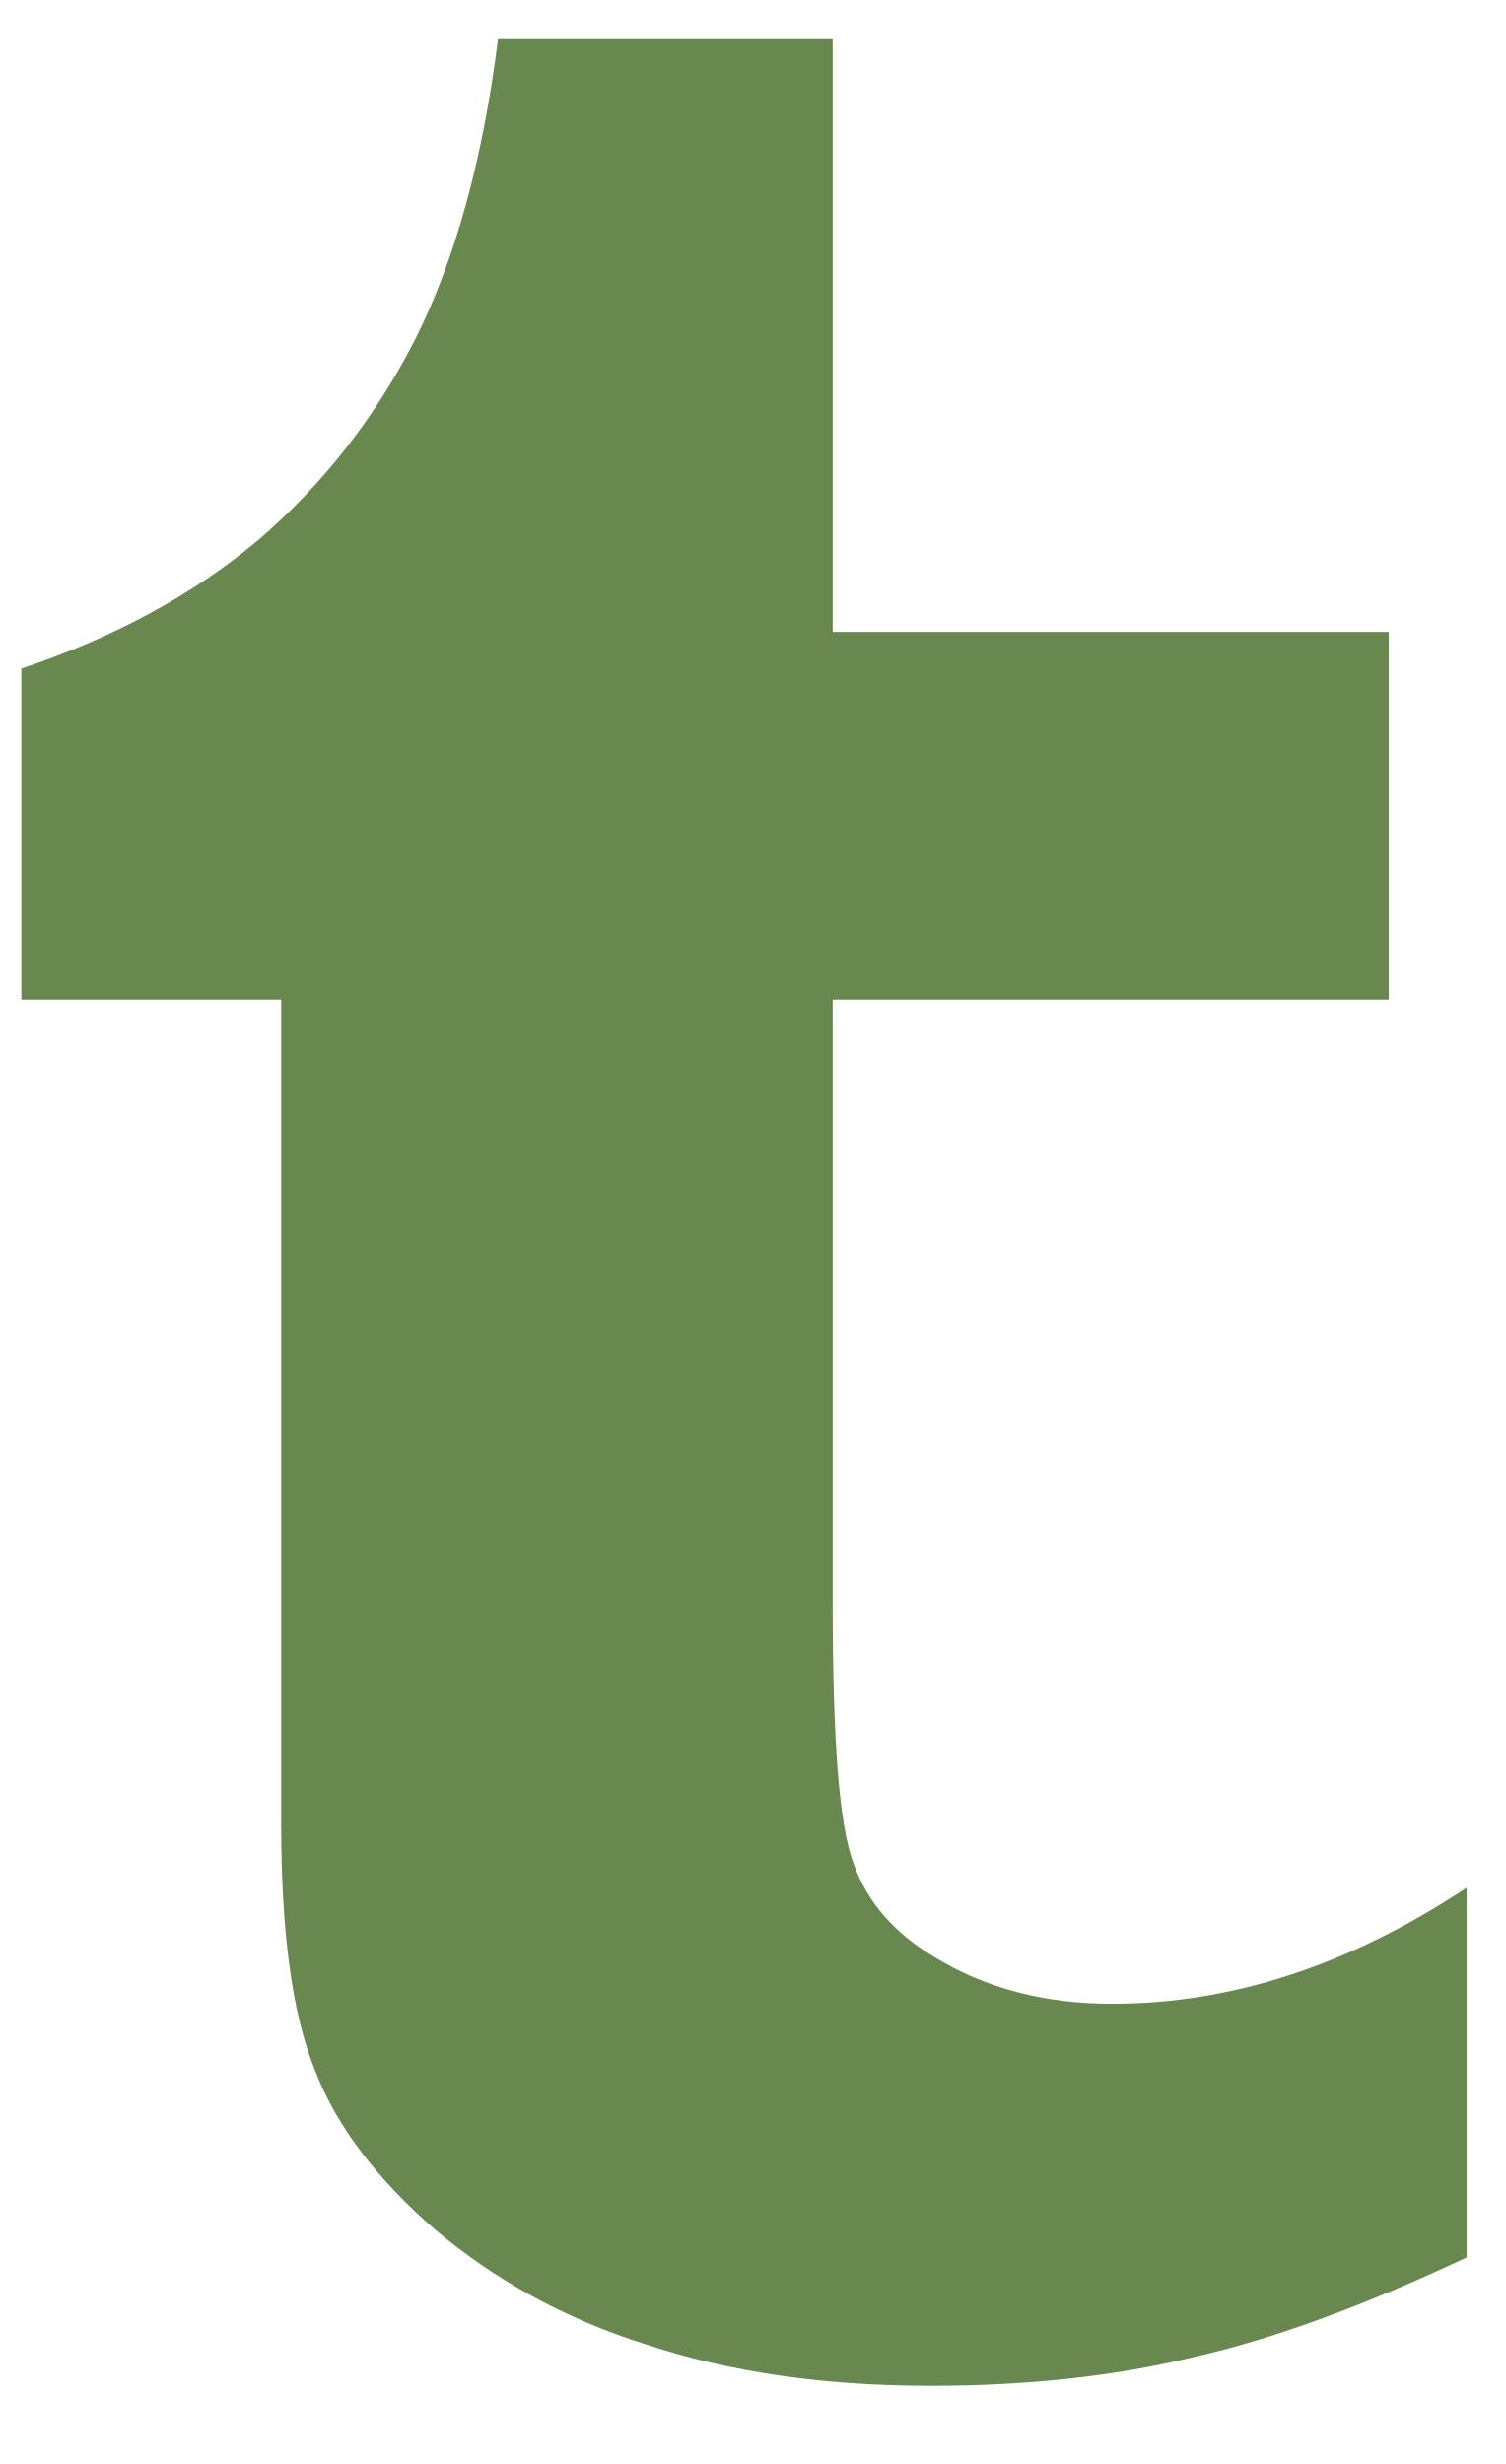
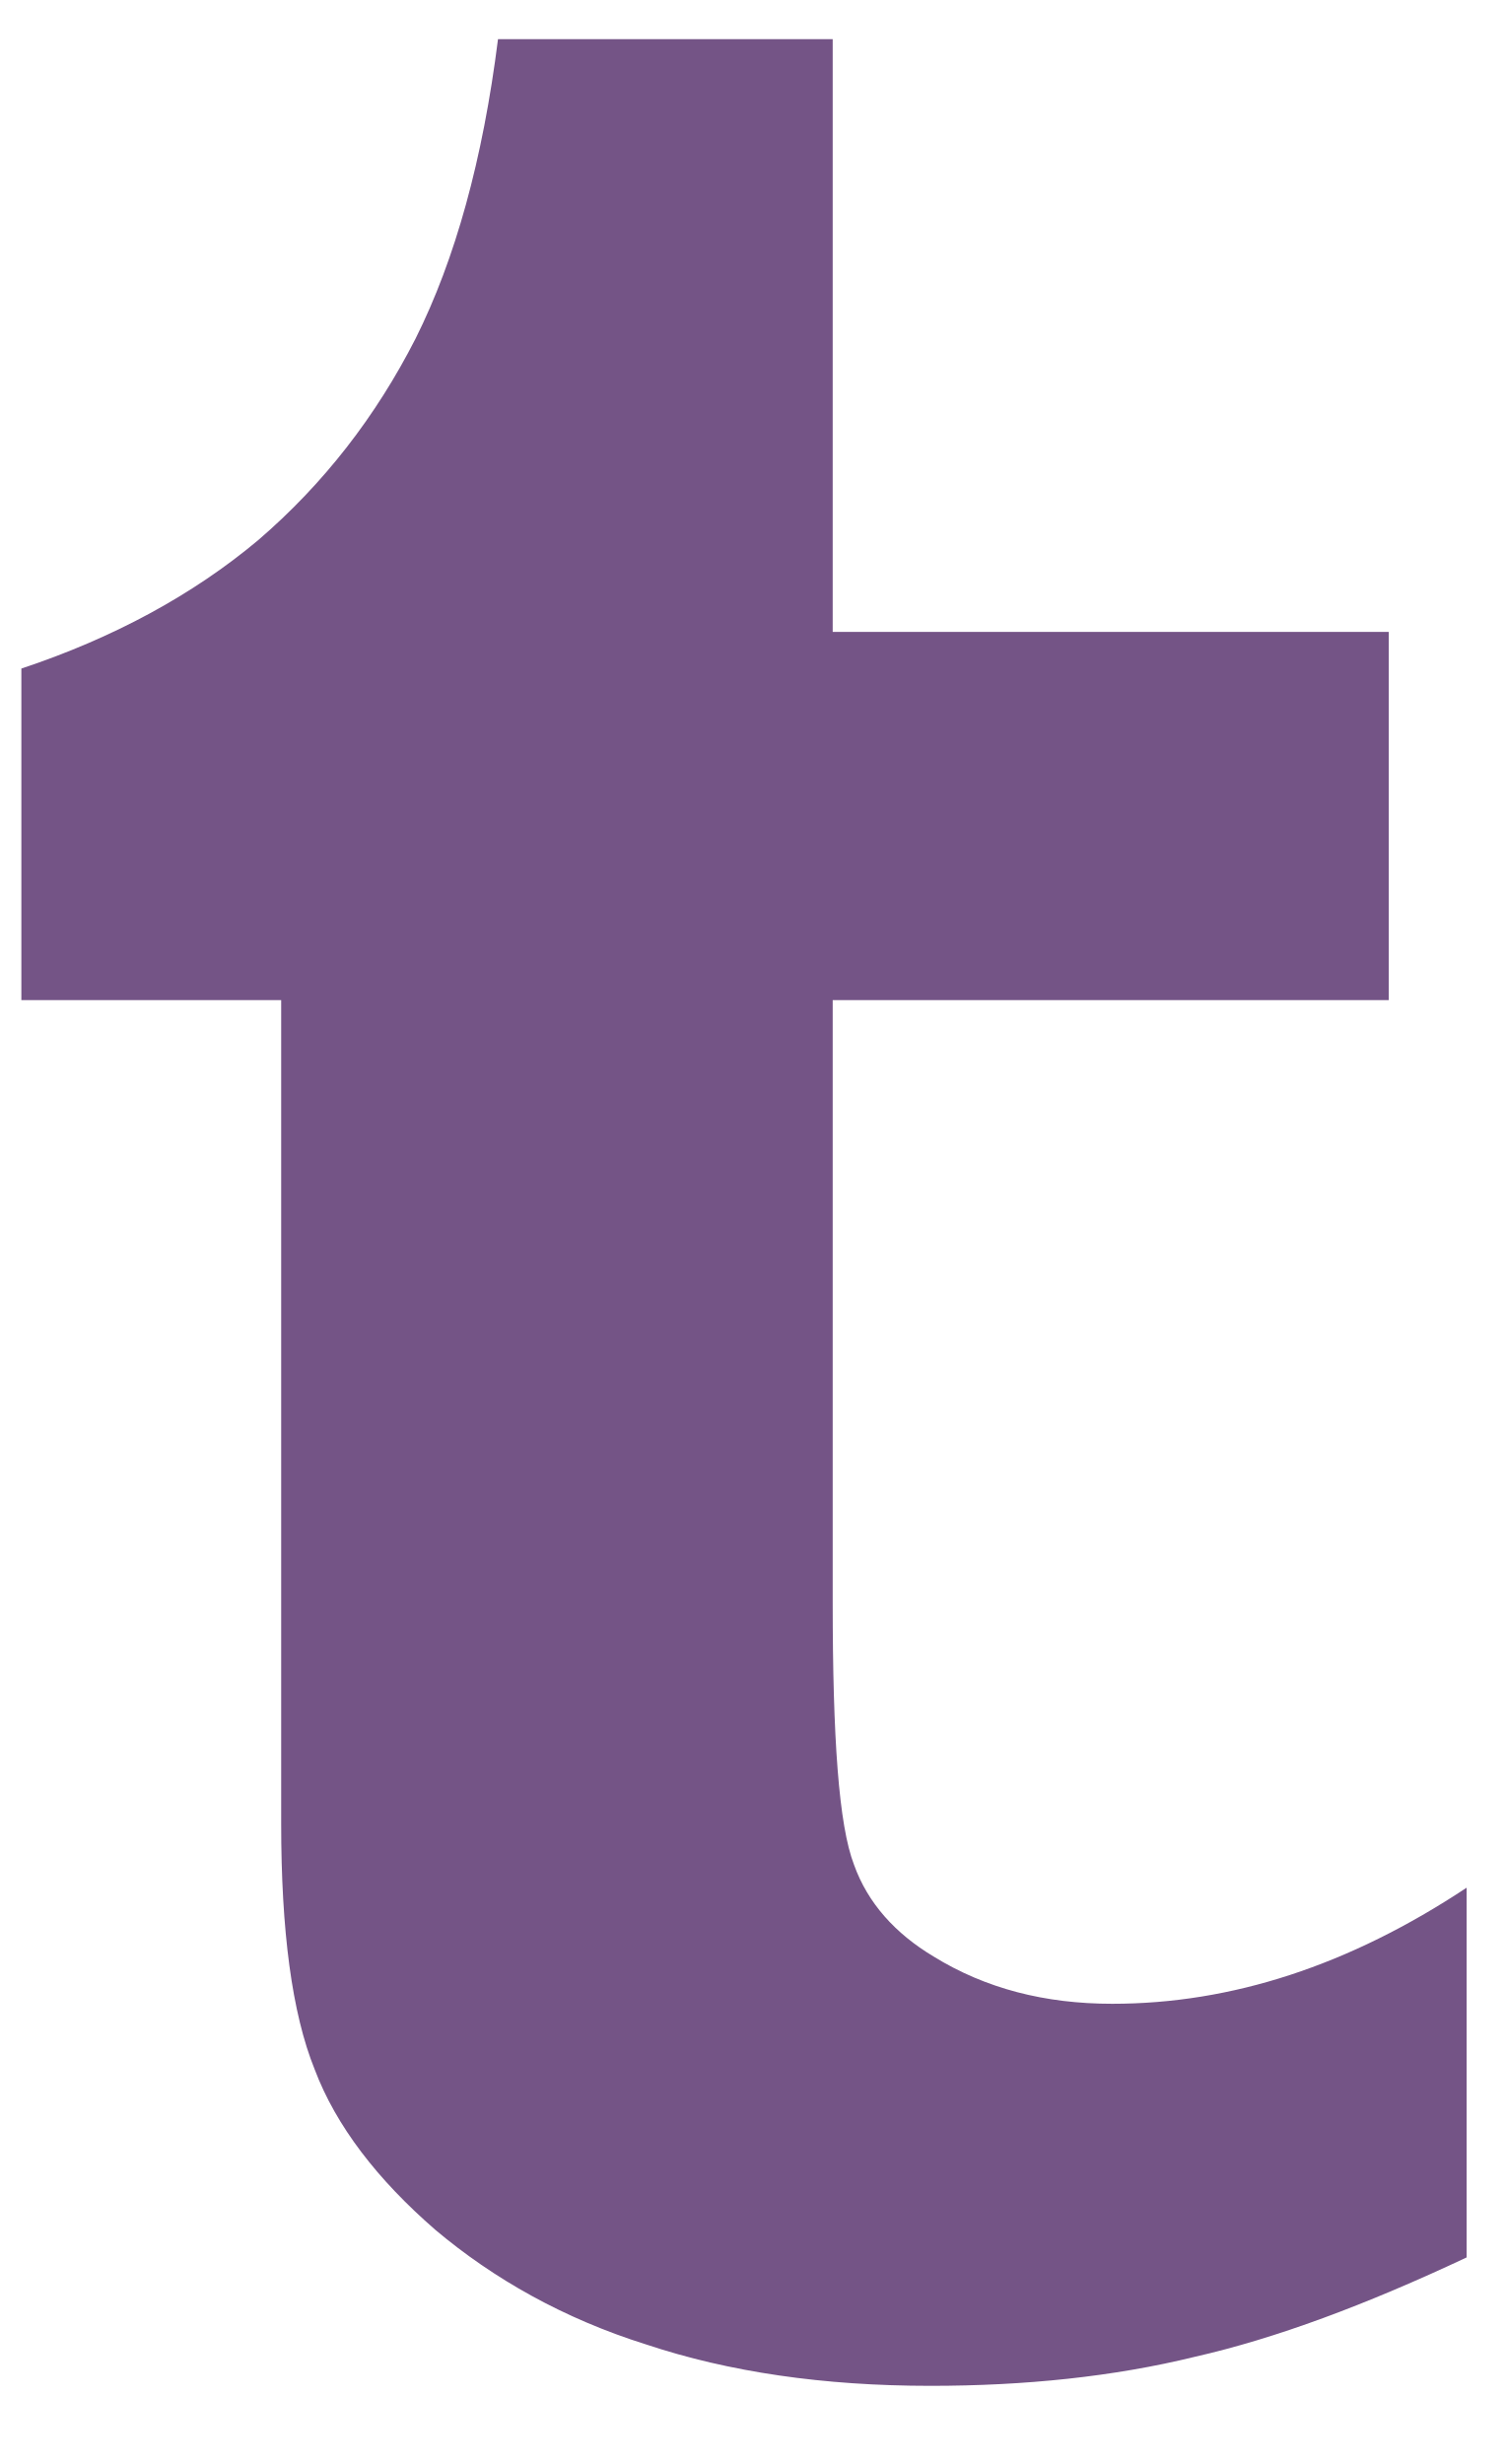
<svg xmlns="http://www.w3.org/2000/svg" width="11px" height="18px" viewBox="0 0 11 18" version="1.1">
  <defs />
  <g id="Page-1" stroke="none" stroke-width="1" fill="none" fill-rule="evenodd">
-     <g id="Desktop-Copy-2" transform="translate(-490, -1486)" fill="#69884F">
-       <g id="-+--+-" transform="translate(428, 1485)">
-         <path d="M65.638,1.286 C65.527,2.167 65.326,2.893 65.036,3.473 C64.746,4.042 64.366,4.533 63.886,4.946 C63.406,5.348 62.826,5.661 62.156,5.884 L62.156,8.306 L64.054,8.306 L64.054,14.321 C64.054,15.103 64.132,15.705 64.299,16.118 C64.455,16.531 64.757,16.922 65.181,17.29 C65.605,17.647 66.118,17.938 66.721,18.127 C67.324,18.328 68.016,18.429 68.797,18.429 C69.489,18.429 70.136,18.362 70.728,18.217 C71.319,18.083 71.978,17.837 72.714,17.491 L72.714,14.79 C71.855,15.359 70.996,15.638 70.125,15.638 C69.634,15.638 69.199,15.527 68.819,15.292 C68.54,15.125 68.339,14.902 68.239,14.623 C68.127,14.333 68.083,13.696 68.083,12.703 L68.083,8.306 L72.145,8.306 L72.145,5.616 L68.083,5.616 L68.083,1.286 L65.638,1.286 Z" id="" />
+     <g id="Desktop-Copy-3" transform="translate(-490, -1486)" fill="#745486">
+       <g id="-+--+-" transform="translate(385, 1486)">
+         <path d="M108.638,0.286 C108.527,1.167 108.326,1.893 108.036,2.473 C107.746,3.042 107.366,3.533 106.886,3.946 C106.406,4.348 105.826,4.661 105.156,4.884 L105.156,7.306 L107.054,7.306 L107.054,13.321 C107.054,14.103 107.132,14.705 107.299,15.118 C107.455,15.531 107.757,15.922 108.181,16.29 C108.605,16.647 109.118,16.938 109.721,17.127 C110.324,17.328 111.016,17.429 111.797,17.429 C112.489,17.429 113.136,17.362 113.728,17.217 C114.319,17.083 114.978,16.837 115.714,16.491 L115.714,13.79 C114.855,14.359 113.996,14.638 113.125,14.638 C112.634,14.638 112.199,14.527 111.819,14.292 C111.54,14.125 111.339,13.902 111.239,13.623 C111.127,13.333 111.083,12.696 111.083,11.703 L111.083,7.306 L115.145,7.306 L115.145,4.616 L111.083,4.616 L111.083,0.286 L108.638,0.286 Z" id="" />
      </g>
    </g>
  </g>
</svg>
